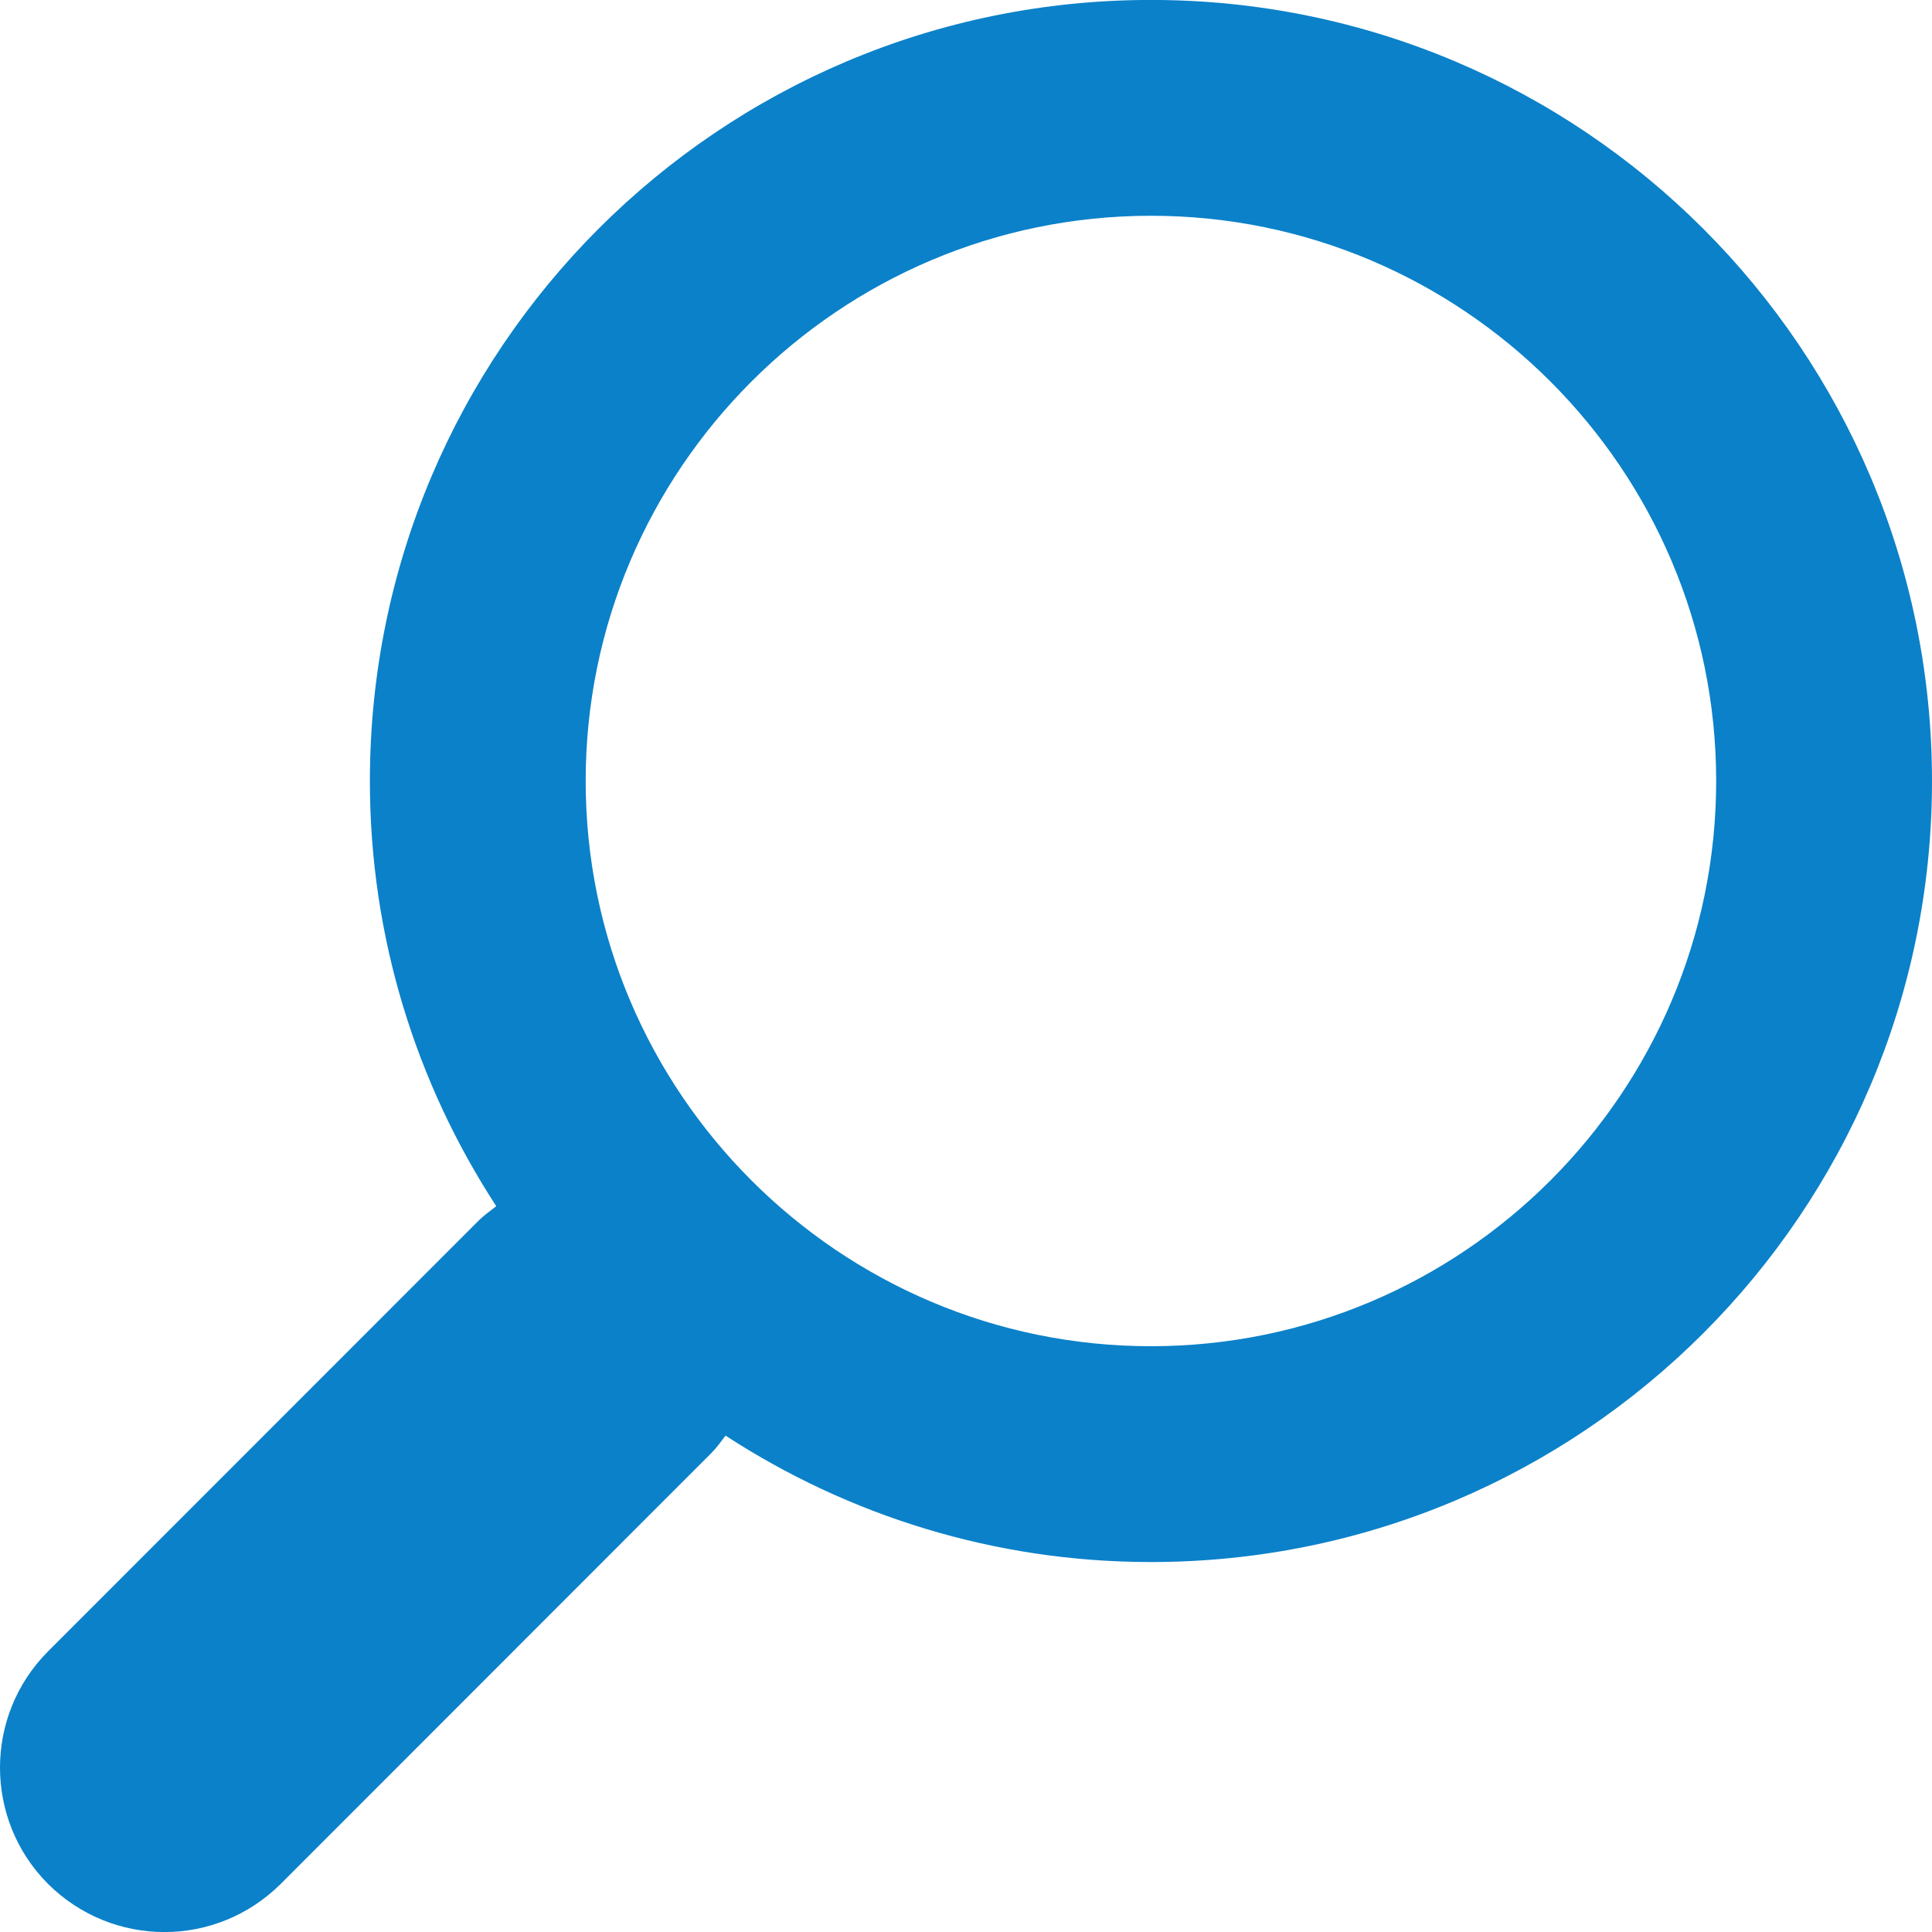
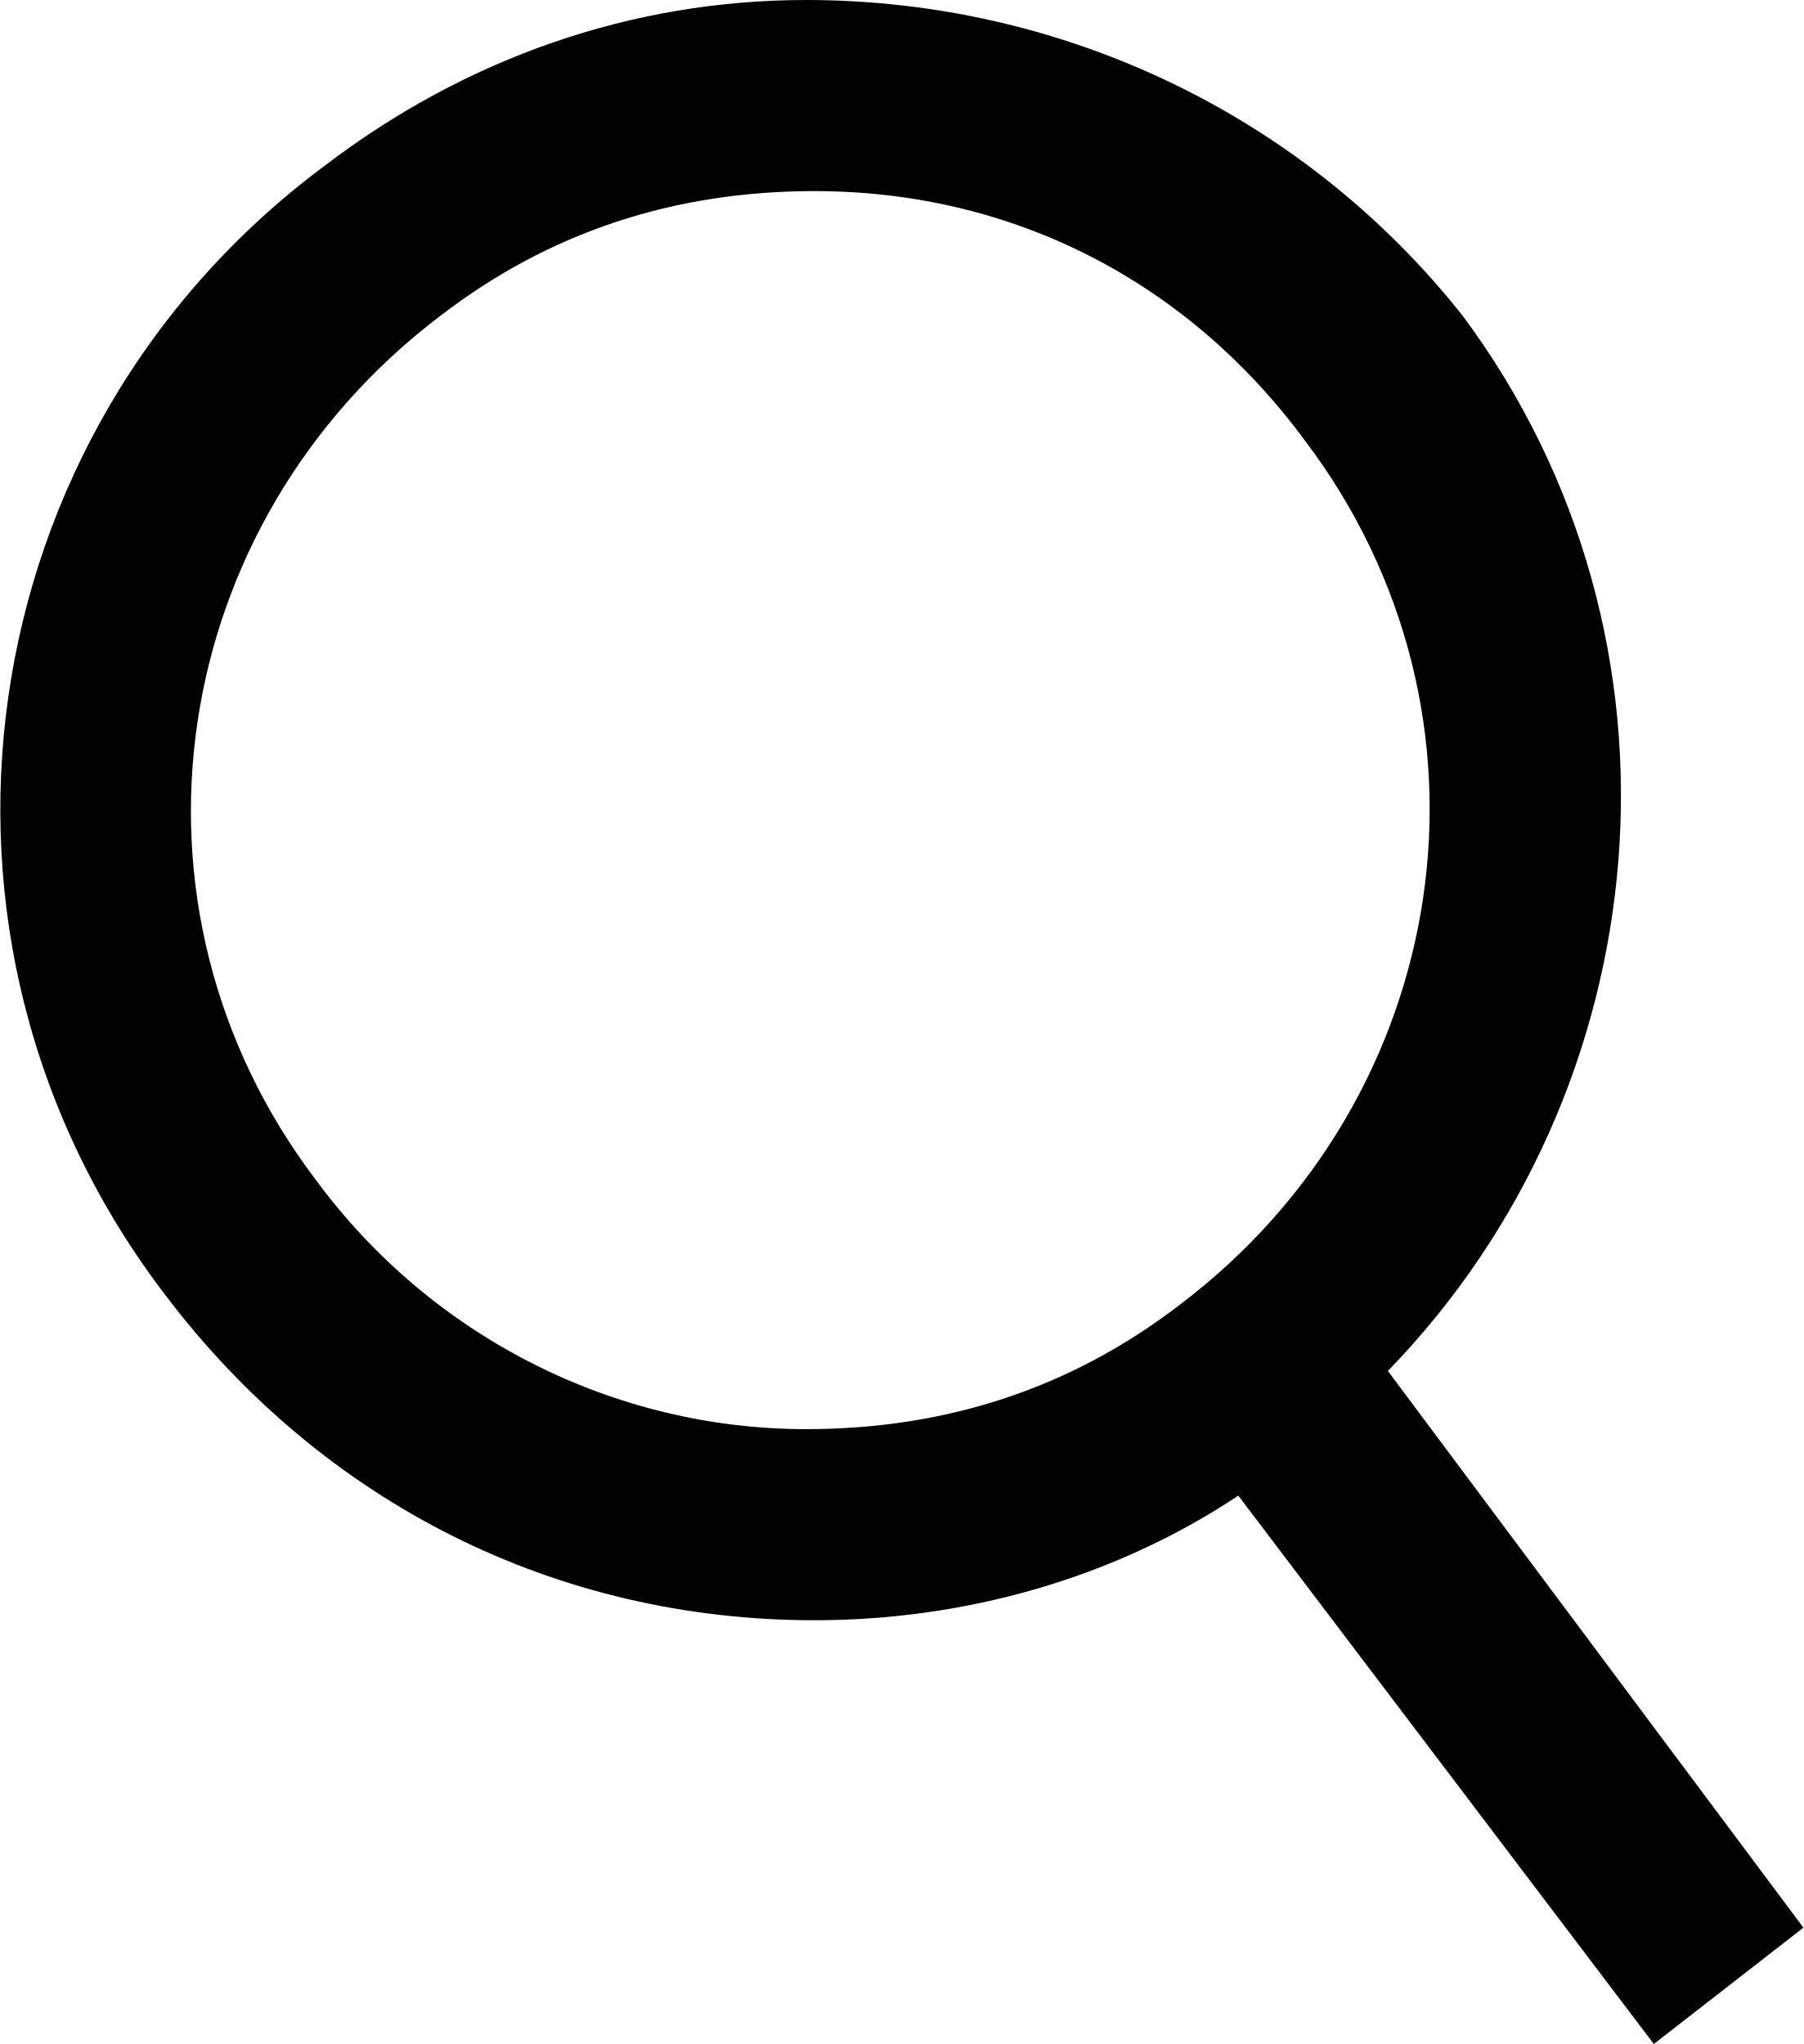
- <svg xmlns="http://www.w3.org/2000/svg" version="1.1" x="0px" y="0px" viewBox="0 0 512 512" style="enable-background:new 0 0 512 512;" xml:space="preserve">
-   <g id="all" style="display:none;">
-     <g style="display:inline;">
-       <g>
-         <rect x="-0.002" y="0" style="fill:#0E6BAC;" width="141.74" height="140.68" />
-         <rect x="-0.002" y="185.66" style="fill:#0E6BAC;" width="141.74" height="140.68" />
-         <rect x="-0.002" y="371.32" style="fill:#0E6BAC;" width="141.74" height="140.68" />
-       </g>
-       <g>
-         <rect x="185.128" y="0" style="fill:#0E6BAC;" width="141.74" height="140.68" />
-         <rect x="185.128" y="185.66" style="fill:#0E6BAC;" width="141.74" height="140.68" />
-         <rect x="185.128" y="371.32" style="fill:#0E6BAC;" width="141.74" height="140.68" />
-       </g>
-       <g>
-         <rect x="370.258" y="0" style="fill:#0E6BAC;" width="141.74" height="140.68" />
-         <rect x="370.258" y="185.66" style="fill:#0E6BAC;" width="141.74" height="140.68" />
-         <rect x="370.258" y="371.32" style="fill:#0E6BAC;" width="141.74" height="140.68" />
-       </g>
-     </g>
-   </g>
-   <g id="article" style="display:none;">
-     <g style="display:inline;">
-       <rect x="0" y="65.885" style="fill:#0E6BAC;" width="461.883" height="84.978" />
-       <rect x="0" y="361.137" style="fill:#0E6BAC;" width="383.063" height="84.978" />
-       <rect x="0" y="213.511" style="fill:#0E6BAC;" width="512" height="84.978" />
-     </g>
-   </g>
-   <g id="blog" style="display:none;">
-     <path style="display:inline;fill:#0E6BAC;" d="M417.26,34.423H94.74C42.411,34.423,0,76.851,0,129.156v181.84   c0,43.944,29.946,80.777,70.509,91.495c-6.693,19.691-21.726,41.181-50.666,62.999c-7.583,5.723,2.771,12.087,23.619,12.087   c32.323,0,89.973-15.272,145.418-71.849h228.38c52.324,0,94.74-42.405,94.74-94.732v-181.84   C512,76.851,469.585,34.423,417.26,34.423z M110.01,115.641h253.408v46.623H110.01V115.641z M320.174,324.251H110.01v-46.623   h210.164V324.251z M390.914,243.257H110.01v-46.623h280.904V243.257z" />
-   </g>
-   <g id="book" style="display:none;">
-     <g id="_x39_61-book-32-toolbar-selected_x40_2x.png" style="display:inline;">
-       <g>
-         <path style="fill:#0E6BAC;" d="M432.766,94.33l0.102-0.204L179.5,2.02c-0.102,0-0.204-0.102-0.306-0.102l-1.326-0.51     l-0.102,0.204C176.848,1.408,175.828,1,174.808,1c-2.652,0-4.896,1.02-6.834,2.448l-0.102-0.204L75.154,72.91l0.102,0.204     c-2.856,2.142-4.794,5.304-4.794,9.078v324.564c0,5.406,3.672,9.69,8.67,11.016l-0.102,0.204L332.5,509.98     c0.102,0,0.204,0.102,0.306,0.102l1.326,0.51l0.102-0.204c1.02,0.306,1.938,0.612,2.958,0.612     c6.426,0,11.628-5.202,11.628-11.628V174.91c0-5.406-3.672-9.69-8.67-11.016l0.102-0.204l-234.09-85.068l70.686-53.04     l241.434,87.822V429.91c0,6.426,5.202,11.628,11.628,11.628c6.426,0,11.628-5.202,11.628-11.628V105.346     C441.436,99.94,437.764,95.656,432.766,94.33z" />
-       </g>
-     </g>
-   </g>
-   <g id="commentary" style="display:none;">
-     <g style="display:inline;">
-       <path style="fill:#0E6BAC;" d="M212.865,124.825c-61.289,0-84.443,42.241-84.443,132.115l-2.587,0.683h56.798    c16.577,0,30.154,13.577,30.154,30.181v175.398c0,16.603-13.577,30.181-30.154,30.181H30.182C13.553,493.382,0,479.805,0,463.202    V287.803c0-1.558,0.232-3.05,0.477-4.53C1.506,150.128,31.16,29.288,212.865,18.618V124.825z" />
-       <path style="fill:#0E6BAC;" d="M512,124.825c-61.289,0-84.469,42.241-84.469,132.115l-2.561,0.683h56.771    c16.59,0,30.168,13.577,30.168,30.181v175.398c0,16.603-13.577,30.181-30.168,30.181H329.304    c-16.616,0-30.182-13.577-30.182-30.181V287.803c0-1.558,0.245-3.05,0.477-4.53C300.629,150.128,330.282,29.288,512,18.618    V124.825z" />
-     </g>
-   </g>
-   <g id="policy-brief" style="display:none;">
-     <g style="display:inline;">
-       <g>
-         <path style="fill-rule:evenodd;clip-rule:evenodd;fill:#0E6BAC;" d="M268.744,0H47.898v512h416.203V192.048L268.744,0z      M272.413,192.688V65.103l127.124,127.585H272.413z" />
-       </g>
-     </g>
-   </g>
-   <g id="report" style="display:none;">
-     <g style="display:inline;">
-       <g>
-         <path style="fill:#0E6BAC;" d="M317.987,357.333c0,8.088-6.556,14.644-14.644,14.644h-94.686     c-8.088,0-14.644-6.556-14.644-14.644v-20.901L0,252.472v192.686c0,16.908,13.834,30.743,30.743,30.743h450.514     c16.908,0,30.743-13.834,30.743-30.743V252.473l-194.014,83.96V357.333z" />
-         <path style="fill:#0E6BAC;" d="M481.257,122.861H388.56V84.409c0-26.638-21.672-48.31-48.31-48.31h-168.5     c-26.638,0-48.31,21.672-48.31,48.31v38.452H30.743C13.834,122.861,0,136.696,0,153.604v60.585l194.014,83.96v-0.932     c0-8.088,6.556-14.644,14.644-14.644h94.686c8.088,0,14.644,6.556,14.644,14.644v0.933L512,214.189v-60.585     C512,136.696,498.166,122.861,481.257,122.861z M158.574,84.409c0-7.265,5.91-13.176,13.176-13.176h168.5     c7.265,0,13.176,5.91,13.176,13.176v38.452H158.574V84.409z" />
-       </g>
-     </g>
-   </g>
-   <g id="video" style="display:none;">
-     <path style="display:inline;fill:#0E6BAC;" d="M512,393.977L367.999,326.48l-0.011-0.868v63.333   c0,15.14-12.39,27.542-27.542,27.542H27.542C12.402,416.487,0,404.085,0,388.945V123.043c0-15.14,12.402-27.53,27.542-27.53   h312.904c15.151,0,27.542,12.39,27.542,27.53v64.147L512,119.081V393.977z" />
-   </g>
-   <g id="visualization" style="display:none;">
-     <path style="display:inline;fill:#0E6BAC;" d="M0,495.531l0-224.58h114.428v224.58H0z M512,133.99v361.541H397.572V133.99H512z    M313.214,16.469v479.062H198.786V16.469H313.214z" />
-   </g>
-   <g id="wilson-quarterly" style="display:none;">
-     <g style="display:inline;">
-       <g>
-         <polygon points="0,141.97 104.846,366.908 140.818,290.452 176.754,366.908 281.6,141.97 238.591,141.979 170.872,303.729      140.621,231.775 110.406,302.484 42.973,141.97    " />
-         <polygon points="110.654,255.424 64.924,141.966 102.839,141.966 130.207,206.9    " />
-         <polygon points="170.591,255.424 216.322,141.975 178.407,141.966 151.038,206.9    " />
-         <polygon points="140.619,181.029 124.818,141.969 156.412,141.969    " />
-       </g>
-       <g>
-         <path d="M389.526,277.696c-11.983,0-21.697-9.713-21.697-21.696c0-11.983,9.714-21.697,21.697-21.697     c11.983,0,21.697,9.714,21.697,21.697C411.223,267.983,401.509,277.696,389.526,277.696z" />
-         <path d="M512,256c0-67.668-54.856-122.524-122.523-122.524S266.953,188.332,266.953,256s54.856,122.524,122.523,122.524     c12.88,0,25.286-2.012,36.948-5.697l-10.927-28.745c-8.26,2.444-16.979,3.81-26.021,3.81c-50.67,0-91.893-41.223-91.893-91.893     s41.223-91.893,91.893-91.893S481.369,205.33,481.369,256c0,33.07-17.619,62.027-43.903,78.216l14.249,27.189     C487.756,340.074,512,300.915,512,256z" />
-         <path d="M462.274,256c0-40.178-32.571-72.748-72.748-72.748S316.777,215.822,316.777,256s32.571,72.748,72.748,72.748     c6.641,0,12.949-1.177,19.061-2.844l-10.316-27.14c-2.827,0.577-5.751,0.884-8.745,0.884c-24.069,0-43.65-19.581-43.65-43.649     s19.581-43.649,43.65-43.649c24.068,0,43.649,19.581,43.649,43.649c0,14.547-7.223,27.369-18.196,35.305l13.579,25.911     C448.78,304.295,462.274,281.778,462.274,256z" />
-         <circle cx="389.526" cy="256" r="21.697" />
-       </g>
-     </g>
-   </g>
-   <g id="wilson-center-brief" style="display:none;">
-     <g style="display:inline;">
-       <polygon style="fill:#0E6BAC;" points="0,51.514 190.629,460.493 256.033,321.481 321.371,460.493 512,51.514 433.802,51.531     310.677,345.621 255.674,214.796 200.737,343.358 78.133,51.514   " />
-       <polygon style="fill:#0E6BAC;" points="201.19,257.795 118.043,51.507 186.979,51.507 236.74,169.57   " />
-       <polygon style="fill:#0E6BAC;" points="310.166,257.795 393.312,51.523 324.376,51.507 274.615,169.57   " />
-       <polygon style="fill:#0E6BAC;" points="255.671,122.532 226.941,51.512 284.385,51.512   " />
-     </g>
-   </g>
-   <g id="facebook" style="display:none;">
-     <path style="display:inline;fill:#F27A22;" d="M295.394,512H189.491V255.99H136.55v-88.243h52.941v-52.961   C189.491,42.81,219.373,0,304.255,0h70.685v88.243h-44.163c-33.054,0-35.248,12.336-35.248,35.342l-0.135,44.163h80.056   l-9.371,88.243h-70.685V512z" />
-   </g>
-   <g id="twitter" style="display:none;">
-     <path style="display:inline;fill:#F27A22;" d="M512,97.209c-18.838,8.355-39.082,14.001-60.33,16.54   c21.685-13,38.342-33.585,46.185-58.115c-20.297,12.039-42.778,20.78-66.705,25.49c-19.16-20.415-46.46-33.17-76.672-33.17   c-58.01,0-105.044,47.03-105.044,105.04c0,8.233,0.929,16.25,2.72,23.939c-87.3-4.381-164.701-46.2-216.509-109.752   c-9.042,15.514-14.222,33.558-14.222,52.809c0,36.444,18.544,68.595,46.73,87.432c-17.219-0.546-33.416-5.271-47.578-13.139   c-0.01,0.439-0.01,0.877-0.01,1.321c0,50.894,36.209,93.347,84.261,103c-8.814,2.4-18.094,3.685-27.674,3.685   c-6.769,0-13.349-0.66-19.764-1.885c13.368,41.73,52.16,72.102,98.126,72.947c-35.95,28.175-81.242,44.967-130.457,44.967   c-8.479,0-16.84-0.497-25.058-1.47c46.486,29.805,101.701,47.197,161.021,47.197c193.211,0,298.868-160.062,298.868-298.872   c0-4.554-0.102-9.084-0.305-13.59C480.11,136.774,497.917,118.274,512,97.209z" />
-   </g>
-   <g id="linkedin" style="display:none;">
-     <g style="display:inline;">
-       <path style="fill:#F27A22;" d="M61.333,125.333h-0.667c-18,0-32.625-5.458-43.833-16.333S0,84.542,0,68.333    C0,51.875,5.709,38.292,17.167,27.5S43.542,11.333,62,11.333c12.208,0,23,2.5,32.333,7.5s16.458,11.792,21.333,20.333    c4.875,8.542,7.458,18.292,7.667,29.167c0,10.667-2.458,20.292-7.333,28.833c-4.875,8.542-12.125,15.375-21.667,20.5    S73.792,125.333,61.333,125.333z M116.333,500.667h-110V170.333h110V500.667z M512,500.667H402.333V324    c0-23.333-4.5-41.625-13.5-54.833c-9-13.208-23.042-19.833-42.167-19.833c-9.542,0-18.292,2.042-26.167,6.167    c-7.875,4.125-14.167,9-18.833,14.667c-4.667,5.667-8.458,12.042-11.333,19.167c-2.458,6-3.667,15-3.667,27v184.333H177    c0.875-199.542,0.875-309.667,0-330.333h109.667v47c2.458-3.792,4.833-7.208,7.167-10.333c2.333-3.125,5.292-6.625,8.833-10.5    c3.542-3.875,7.167-7.333,10.833-10.333c3.667-3,8.125-6,13.333-9c5.208-3,10.667-5.542,16.333-7.667    c5.667-2.125,12.167-3.792,19.5-5c7.333-1.208,15-1.833,23-1.833c18.208,0,34.958,3.042,50.167,9.167    c15.208,6.125,28.542,15.125,40,27c11.458,11.875,20.333,27.458,26.667,46.667c6.333,19.208,9.5,41.167,9.5,65.833V500.667z" />
-     </g>
-   </g>
-   <g id="youtube" style="display:none;">
-     <g id="Lozenge" style="display:inline;">
-       <g>
-         <path d="M506.887,153.632c0,0-5.003-35.282-20.354-50.82c-19.469-20.393-41.293-20.494-51.301-21.687     c-71.647-5.179-179.121-5.179-179.121-5.179h-0.223c0,0-107.472,0-179.121,5.179c-10.009,1.194-31.824,1.295-51.301,21.687     c-15.351,15.537-20.346,50.82-20.346,50.82S0,195.065,0,236.497v38.843c0,41.432,5.12,82.865,5.12,82.865     s4.995,35.283,20.346,50.82c19.477,20.393,45.06,19.748,56.455,21.885C122.883,434.839,256,436.054,256,436.054     s107.585-0.162,179.232-5.341c10.008-1.194,31.831-1.295,51.301-21.687c15.351-15.537,20.354-50.82,20.354-50.82     S512,316.773,512,275.341v-38.843C512,195.065,506.887,153.632,506.887,153.632z M203.142,322.412l-0.023-143.858l138.345,72.18     L203.142,322.412z" />
-       </g>
-     </g>
-   </g>
-   <g id="mail" style="display:none;">
-     <g style="display:inline;">
-       <g>
-         <path d="M0,128.389v256.164l128.001-128.069L0,128.389z M256.003,392.444L159.331,287.99L12.994,444.631h485.01L351.667,286.914     L256.003,392.444z M510.801,67.369H0l256.003,254.2L510.801,67.369z M512,382.589l-0.07-253.071L384.004,256.485L512,382.589z" />
-       </g>
-     </g>
-   </g>
-   <g id="print" style="display:none;">
-     <g style="display:inline;">
-       <path d="M85.333,21.333C85.333,9.551,94.872,0,106.666,0h192c5.641,0,11.076,2.257,15.076,6.257l106.667,106.667    c4,4,6.257,9.422,6.257,15.076v170.667H384V149.333h-85.333c-11.794,0-21.333-9.551-21.333-21.333V42.666H128v256H85.333V21.333z" />
-       <path d="M469.333,320H42.667C19.179,320,0,339.192,0,362.667v106.667C0,492.808,19.179,512,42.667,512h426.666    C492.794,512,512,492.808,512,469.333V362.667C512,339.192,492.794,320,469.333,320z M456,435.999    c0,11.039-8.937,20.001-20.001,20.001H396c-11.064,0-20.001-8.962-20.001-20.001V396c0-11.039,8.937-20.001,20.001-20.001h39.999    c11.064,0,20.001,8.962,20.001,20.001V435.999z" />
-     </g>
-   </g>
-   <g id="rss" style="display:none;">
-     <g style="display:inline;">
-       <path d="M68.987,375.451c37.547,0,67.956,30.457,67.956,68.004c0,37.544-30.409,67.953-67.956,67.953    c-37.532,0-67.953-30.409-67.953-67.953C1.034,405.908,31.456,375.451,68.987,375.451z" />
-       <path d="M1.107,272.115c63.698,0,123.546,24.899,168.571,70.12c45.049,45.271,69.838,105.55,69.838,169.714h98.118    c0-186.395-150.955-338.003-336.526-338.003V272.115z" />
-       <path d="M1.231,98.118c226.968,0,411.652,185.707,411.652,413.882h98.083c0-282.301-228.653-512-509.735-512V98.118z" />
-     </g>
-   </g>
-   <g id="webcast" style="display:none;">
-     <path style="display:inline;fill:#0E6BAC;" d="M417.26,34.423H94.74C42.413,34.423,0,76.851,0,129.156v181.84   c0,43.944,29.947,80.777,70.509,91.495c-6.693,19.69-21.724,41.181-50.666,62.999c-7.581,5.722,2.771,12.087,23.62,12.087   c32.323,0,89.971-15.272,145.418-71.849H417.26c52.325,0,94.74-42.405,94.74-94.732v-181.84   C512,76.851,469.586,34.423,417.26,34.423z M429.16,312.201l-93.632-66.059l-0.007-0.564v63.351   c0,9.844-8.057,17.908-17.909,17.908H114.154c-9.844,0-17.908-8.064-17.908-17.908V136.034c0-9.844,8.064-17.901,17.908-17.901   h203.458c9.852,0,17.909,8.056,17.909,17.901v63.881l93.639-66.458V312.201z" />
-   </g>
-   <g id="webcast-live" style="display:none;">
-     <path style="display:inline;fill:#0E6BAC;" d="M417.26,34.423H94.74C42.413,34.423,0,76.851,0,129.156v181.84   c0,43.944,29.947,80.777,70.509,91.495c-6.693,19.69-21.724,41.181-50.666,62.999c-7.581,5.722,2.771,12.087,23.62,12.087   c32.323,0,89.971-15.272,145.418-71.849H417.26c52.325,0,94.74-42.405,94.74-94.732v-181.84   C512,76.851,469.586,34.423,417.26,34.423z M345.771,286.327l-66.629-31.231l-0.005-0.401v29.304   c0,7.005-5.733,12.744-12.744,12.744h-144.78c-7.005,0-12.744-5.738-12.744-12.744V160.966c0-7.005,5.738-12.738,12.744-12.738   h144.78c7.011,0,12.744,5.733,12.744,12.738v29.681l66.635-31.514V286.327z M411.034,162.882c-18.497,0-33.491-14.994-33.491-33.49   c0-18.494,14.994-33.488,33.491-33.488c18.494,0,33.491,14.993,33.491,33.488C444.524,147.888,429.527,162.882,411.034,162.882z" />
-   </g>
-   <g id="register" style="display:none;">
-     <g style="display:inline;">
-       <g>
-         <polygon style="fill:#0E6BAC;" points="215.962,432.026 215.962,368.026 135.987,368.026 135.987,287.949 71.987,287.949      71.987,368.026 0,368.026 0,432.026 71.987,432.026 71.987,512 135.987,512 135.987,432.026    " />
-         <path style="fill:#0E6BAC;" d="M512,501.146V382.771c-13.824-54.477-46.49-104.96-105.472-128.614     c19.456-18.739,33.382-45.056,33.382-78.131v-64C440.013,50.278,389.734,0,327.987,0S215.962,50.278,215.962,112.026v64     c0,32.973,13.926,59.29,33.382,78.029c-36.762,14.746-63.283,40.038-81.408,70.144v11.776h30.003     c23.04-35.738,62.771-64,130.048-64c0.512,0,1.024,0.102,1.536,0.102l0,0C465.306,272.998,488.038,389.53,488.038,448v31.949     h-320V512h320C497.562,512,506.163,507.802,512,501.146z M327.987,256c-26.624,0-79.974-24.781-79.974-79.974v-64     c0-44.134,35.84-79.974,79.974-79.974s79.974,35.84,79.974,79.974v64C407.962,231.219,354.611,256,327.987,256z" />
-       </g>
-     </g>
-   </g>
-   <g id="calendar" style="display:none;">
-     <g style="display:inline;">
-       <g>
-         <path style="fill:#0E6BAC;" d="M469.205,48.067h-69.311V16.022c0-8.805-7.167-15.971-15.971-15.971     c-8.805,0-15.971,7.167-15.971,15.971v31.942H271.92V16.022c0-8.805-7.167-15.971-15.971-15.971s-15.971,7.167-15.971,15.971     v31.942h-96.032V16.022c0-8.805-7.167-15.971-15.971-15.971s-15.971,7.167-15.971,15.971v31.942H42.692     C19.145,48.067,0,67.11,0,90.657v378.599c0,23.547,19.145,42.692,42.692,42.692h426.616c23.547,0,42.692-19.145,42.692-42.692     V90.657C511.898,67.11,492.855,48.067,469.205,48.067z M479.955,469.257c0,5.836-4.812,10.647-10.647,10.647H42.692     c-5.836,0-10.647-4.812-10.647-10.647V90.657c0-5.836,4.812-10.647,10.647-10.647h69.311v31.942     c0,8.805,7.167,15.971,15.971,15.971s15.971-7.167,15.971-15.971V80.01h96.032v31.942c0,8.805,7.167,15.971,15.971,15.971     s15.971-7.167,15.971-15.971V80.01h96.032v31.942c0,8.805,7.167,15.971,15.971,15.971c8.805,0,15.971-7.167,15.971-15.971V80.01     h69.311c5.836,0,10.647,4.812,10.647,10.647v378.599H479.955z" />
-         <rect x="112.003" y="192.013" style="fill:#0E6BAC;" width="63.987" height="48.016" />
-         <rect x="112.003" y="271.971" style="fill:#0E6BAC;" width="63.987" height="48.016" />
-         <rect x="112.003" y="352.032" style="fill:#0E6BAC;" width="63.987" height="48.016" />
-         <rect x="224.006" y="352.032" style="fill:#0E6BAC;" width="63.987" height="48.016" />
-         <rect x="224.006" y="271.971" style="fill:#0E6BAC;" width="63.987" height="48.016" />
-         <rect x="224.006" y="192.013" style="fill:#0E6BAC;" width="63.987" height="48.016" />
-         <rect x="335.907" y="352.032" style="fill:#0E6BAC;" width="63.987" height="48.016" />
-         <rect x="335.907" y="271.971" style="fill:#0E6BAC;" width="63.987" height="48.016" />
-         <rect x="335.907" y="192.013" style="fill:#0E6BAC;" width="63.987" height="48.016" />
-       </g>
-     </g>
-   </g>
-   <g id="play" style="display:none;">
-     <path style="display:inline;" d="M178.494,16.272c-27.788-28.303-50.503-18.732-50.503,21.322v436.812   c0,40.054,22.715,49.629,50.503,21.322l184.646-188.27c27.824-28.303,27.824-74.607,0-102.914L178.494,16.272z" />
-   </g>
-   <g id="arrow-left" style="display:none;">
-     <g style="display:inline;">
-       <path style="fill:#0B81C9;" d="M76.819,256.013h358.374H76.819z" />
-       <path style="fill:#0B81C9;" d="M25.606,256.013c0-28.275,22.925-51.2,51.2-51.2h358.4c28.275,0,51.2,22.925,51.2,51.2    c0,28.275-22.925,51.2-51.2,51.2h-358.4C48.531,307.213,25.606,284.288,25.606,256.013z" />
-       <path style="fill:#0B81C9;" d="M25.594,256c0-13.1,5-26.212,14.999-36.201l179.2-204.8C239.781-5,272.206-5,292.194,14.999    c19.999,19.976,19.999,52.426,0,72.402L149.206,256l142.989,168.599c19.999,19.976,19.999,52.426,0,72.402    c-19.988,19.999-52.413,19.999-72.402,0l-179.2-204.8C30.593,282.212,25.594,269.1,25.594,256z" />
-     </g>
-   </g>
-   <g id="arrow-right" style="display:none;">
-     <g style="display:inline;">
-       <path style="fill:#0B81C9;" d="M435.181,255.987H76.806H435.181z" />
-       <path style="fill:#0B81C9;" d="M486.394,255.987c0,28.275-22.925,51.2-51.2,51.2h-358.4c-28.275,0-51.2-22.925-51.2-51.2    c0-28.275,22.925-51.2,51.2-51.2h358.4C463.469,204.787,486.394,227.712,486.394,255.987z" />
-       <path style="fill:#0B81C9;" d="M486.406,256c0,13.1-5,26.212-14.999,36.201l-179.2,204.8c-19.988,19.999-52.413,19.999-72.402,0    c-19.999-19.976-19.999-52.426,0-72.402L362.794,256L219.806,87.401c-19.999-19.976-19.999-52.426,0-72.402    C239.794-5,272.219-5,292.207,14.999l179.2,204.8C481.407,229.788,486.406,242.9,486.406,256z" />
-     </g>
-   </g>
-   <g id="arrow-down" style="display:none;">
-     <g style="display:inline;">
-       <path style="fill:#F27A22;" d="M256.013,435.181V76.806V435.181z" />
-       <path style="fill:#F27A22;" d="M256.013,486.394c-28.275,0-51.2-22.925-51.2-51.2v-358.4c0-28.275,22.925-51.2,51.2-51.2    c28.275,0,51.2,22.925,51.2,51.2v358.4C307.213,463.469,284.288,486.394,256.013,486.394z" />
-       <path style="fill:#F27A22;" d="M256,486.406c-13.1,0-26.212-5-36.201-14.999l-204.8-179.2C-5,272.219-5,239.794,14.999,219.806    c19.976-19.999,52.426-19.999,72.402,0L256,362.794l168.599-142.989c19.976-19.999,52.426-19.999,72.402,0    c19.999,19.988,19.999,52.413,0,72.402l-204.8,179.2C282.212,481.407,269.1,486.406,256,486.406z" />
-     </g>
-   </g>
-   <g id="search">
-     <path style="fill:#0B81C9;" d="M12.735,499.262c8.552,8.5,19.704,12.755,30.853,12.755c11.106,0,22.257-4.255,30.809-12.766   L188.573,385.02c1.405-1.425,2.512-3.011,3.704-4.565c32.469,21.12,71.153,33.502,112.73,33.502   C419.313,413.958,512,321.314,512,206.976C512,92.651,419.313-0.017,305.007-0.017c-114.349,0-206.982,92.667-206.982,206.993   c0,41.599,12.363,80.241,33.492,112.678c-1.532,1.192-3.148,2.32-4.597,3.745L12.735,437.628   C-4.245,454.651-4.245,482.238,12.735,499.262z M155.21,206.976c0-82.594,67.247-149.797,149.797-149.797   c82.596,0,149.797,67.204,149.797,149.797c0,82.584-67.201,149.786-149.797,149.786C222.458,356.762,155.21,289.561,155.21,206.976   z" />
-   </g>
-   <g id="trending" style="display:none;">
-     <g style="display:inline;">
-       <path style="fill:#F27A22;" d="M23.663,321.623c4.405,0,8.298,1.54,11.84,3.636l89.008-111.851    c-0.258-1.399-0.84-2.705-0.84-4.242c0-13.055,10.606-23.64,23.662-23.64s23.662,10.585,23.662,23.64    c0,2.098-0.676,4.008-1.213,5.968l100.92,147.006c4.149-3.683,9.51-6.109,15.478-6.109c5.479,0,10.258,2.146,14.245,5.268    L465.47,140.595c-0.747-1.99-1.605-3.875-1.813-6.105c-1.217-12.999,8.359-24.524,21.358-25.74    c12.996-1.217,24.545,8.331,25.762,21.329s-8.355,24.571-21.351,25.788c-4.272,0.4-8.166-0.686-11.766-2.363L309.307,376.967    c0.093,0.931,0.535,1.771,0.535,2.75c0,13.055-10.606,23.638-23.662,23.638c-13.055,0-23.661-10.582-23.661-23.638    c0-0.42,0.234-0.793,0.234-1.213L159.107,229.261c-3.521,2.051-7.415,3.59-11.773,3.59c-4.989,0-9.372-1.912-13.17-4.524    L46.158,339.434c0.513,1.912,1.167,3.776,1.167,5.875c0,13.055-10.609,23.638-23.662,23.638C10.608,368.946,0,358.364,0,345.309    C0,332.208,10.608,321.623,23.663,321.623z" />
-       <rect x="393.637" y="108.645" style="fill:#F27A22;" width="118.364" height="19.768" />
-       <rect x="492.232" y="108.645" style="fill:#F27A22;" width="19.768" height="118.363" />
-     </g>
-   </g>
-   <g id="download" style="display:none;">
-     <g style="display:inline;">
-       <g>
-         <path style="fill:#DADAD7;" d="M248.175,376.386c4.754,5.415,12.358,5.282,16.925-0.32l154.436-190.012     c4.567-5.602,2.376-10.181-4.833-10.181h-67.368c-7.22,0-13.128-5.908-13.128-13.128V42.822c0-7.221-5.921-13.128-13.13-13.128     H179.426c-7.222,0-13.141,5.908-13.141,13.128v119.923c0,7.207-5.895,13.115-13.117,13.115H85.8     c-7.208,0-9.227,4.448-4.472,9.877L248.175,376.386z" />
-       </g>
-       <g>
-         <path style="fill:#DADAD7;" d="M512,482.306H0V271.612c0-11.257,9.133-20.39,20.39-20.39s20.39,9.133,20.39,20.39v169.914     h430.442V271.612c0-11.257,9.133-20.39,20.39-20.39s20.39,9.133,20.39,20.39V482.306z" />
-       </g>
-     </g>
-   </g>
-   <g id="sort" style="display:none;">
-     <g style="display:inline;">
-       <rect x="0" y="183.677" style="fill:#212323;" width="512" height="64.674" />
-       <rect x="0" y="313.024" style="fill:#212323;" width="512" height="64.674" />
-       <rect x="0" y="442.372" style="fill:#212323;" width="512" height="64.674" />
-       <polygon style="fill:#212323;" points="256,114.483 374.569,4.955 137.431,4.955   " />
-     </g>
-   </g>
-   <g id="sort-close" style="display:none;">
-     <g style="display:inline;">
-       <rect x="0" y="263.649" style="fill:#9F9F9D;" width="512" height="64.674" />
-       <rect x="0" y="134.302" style="fill:#9F9F9D;" width="512" height="64.674" />
-       <rect x="0" y="4.955" style="fill:#9F9F9D;" width="512" height="64.674" />
-       <polygon style="fill:#9F9F9D;" points="256,397.517 137.431,507.045 374.569,507.045   " />
-     </g>
-   </g>
+ <svg xmlns="http://www.w3.org/2000/svg" version="1.1" id="Layer_1" x="0px" y="0px" viewBox="0 0 21.7 24.6" enable-background="new 0 0 21.7 24.6" xml:space="preserve">
+   <path fill="#020202" d="M21.7,23.2l-5-6.7c3.3-3.4,3.8-8.8,0.9-12.7C15.7,1.4,12.8,0,9.7,0C7.6,0,5.6,0.7,3.9,2  C-0.4,5.2-1.3,11.3,2,15.6c1.9,2.5,4.7,3.9,7.8,3.9c1.8,0,3.6-0.5,5.1-1.5l5,6.6L21.7,23.2z M3.8,14.2C1.3,10.9,2,6.3,5.3,3.8  c1.3-1,2.8-1.5,4.5-1.5c2.4,0,4.5,1.1,5.9,3c2.5,3.3,1.8,7.9-1.5,10.4c-1.3,1-2.8,1.5-4.5,1.5C7.4,17.2,5.2,16.1,3.8,14.2z" />
</svg>
